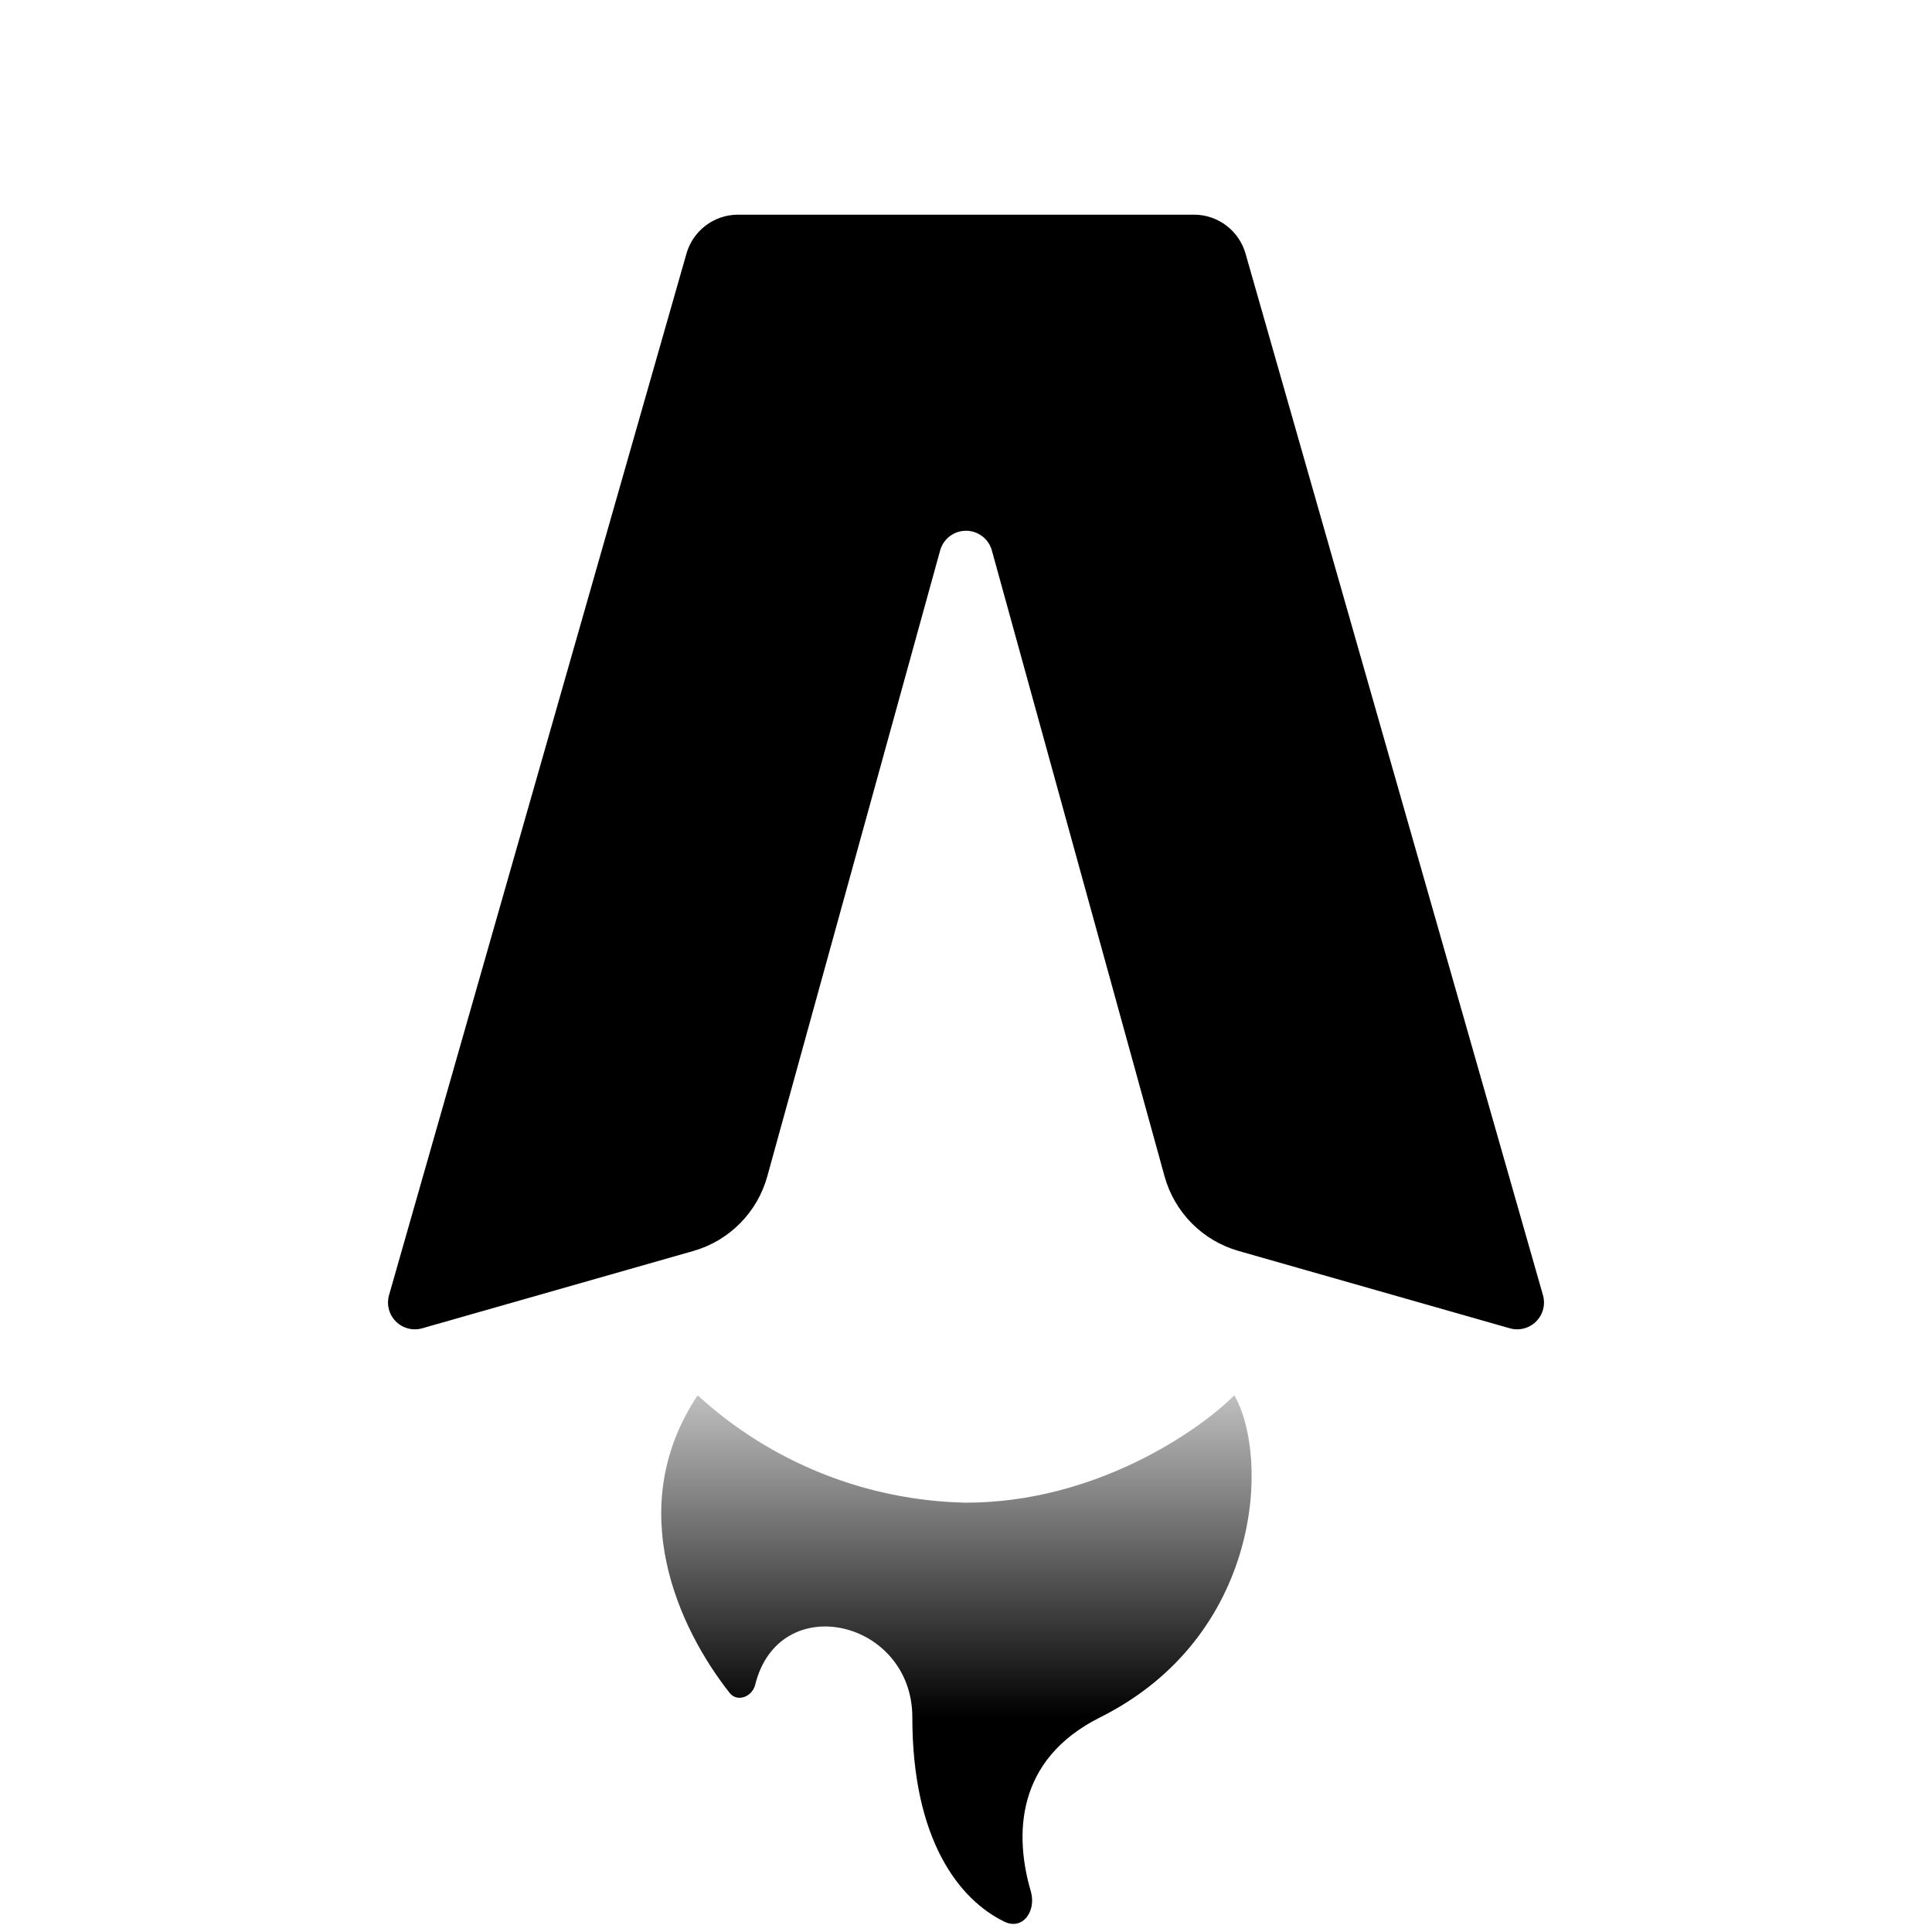
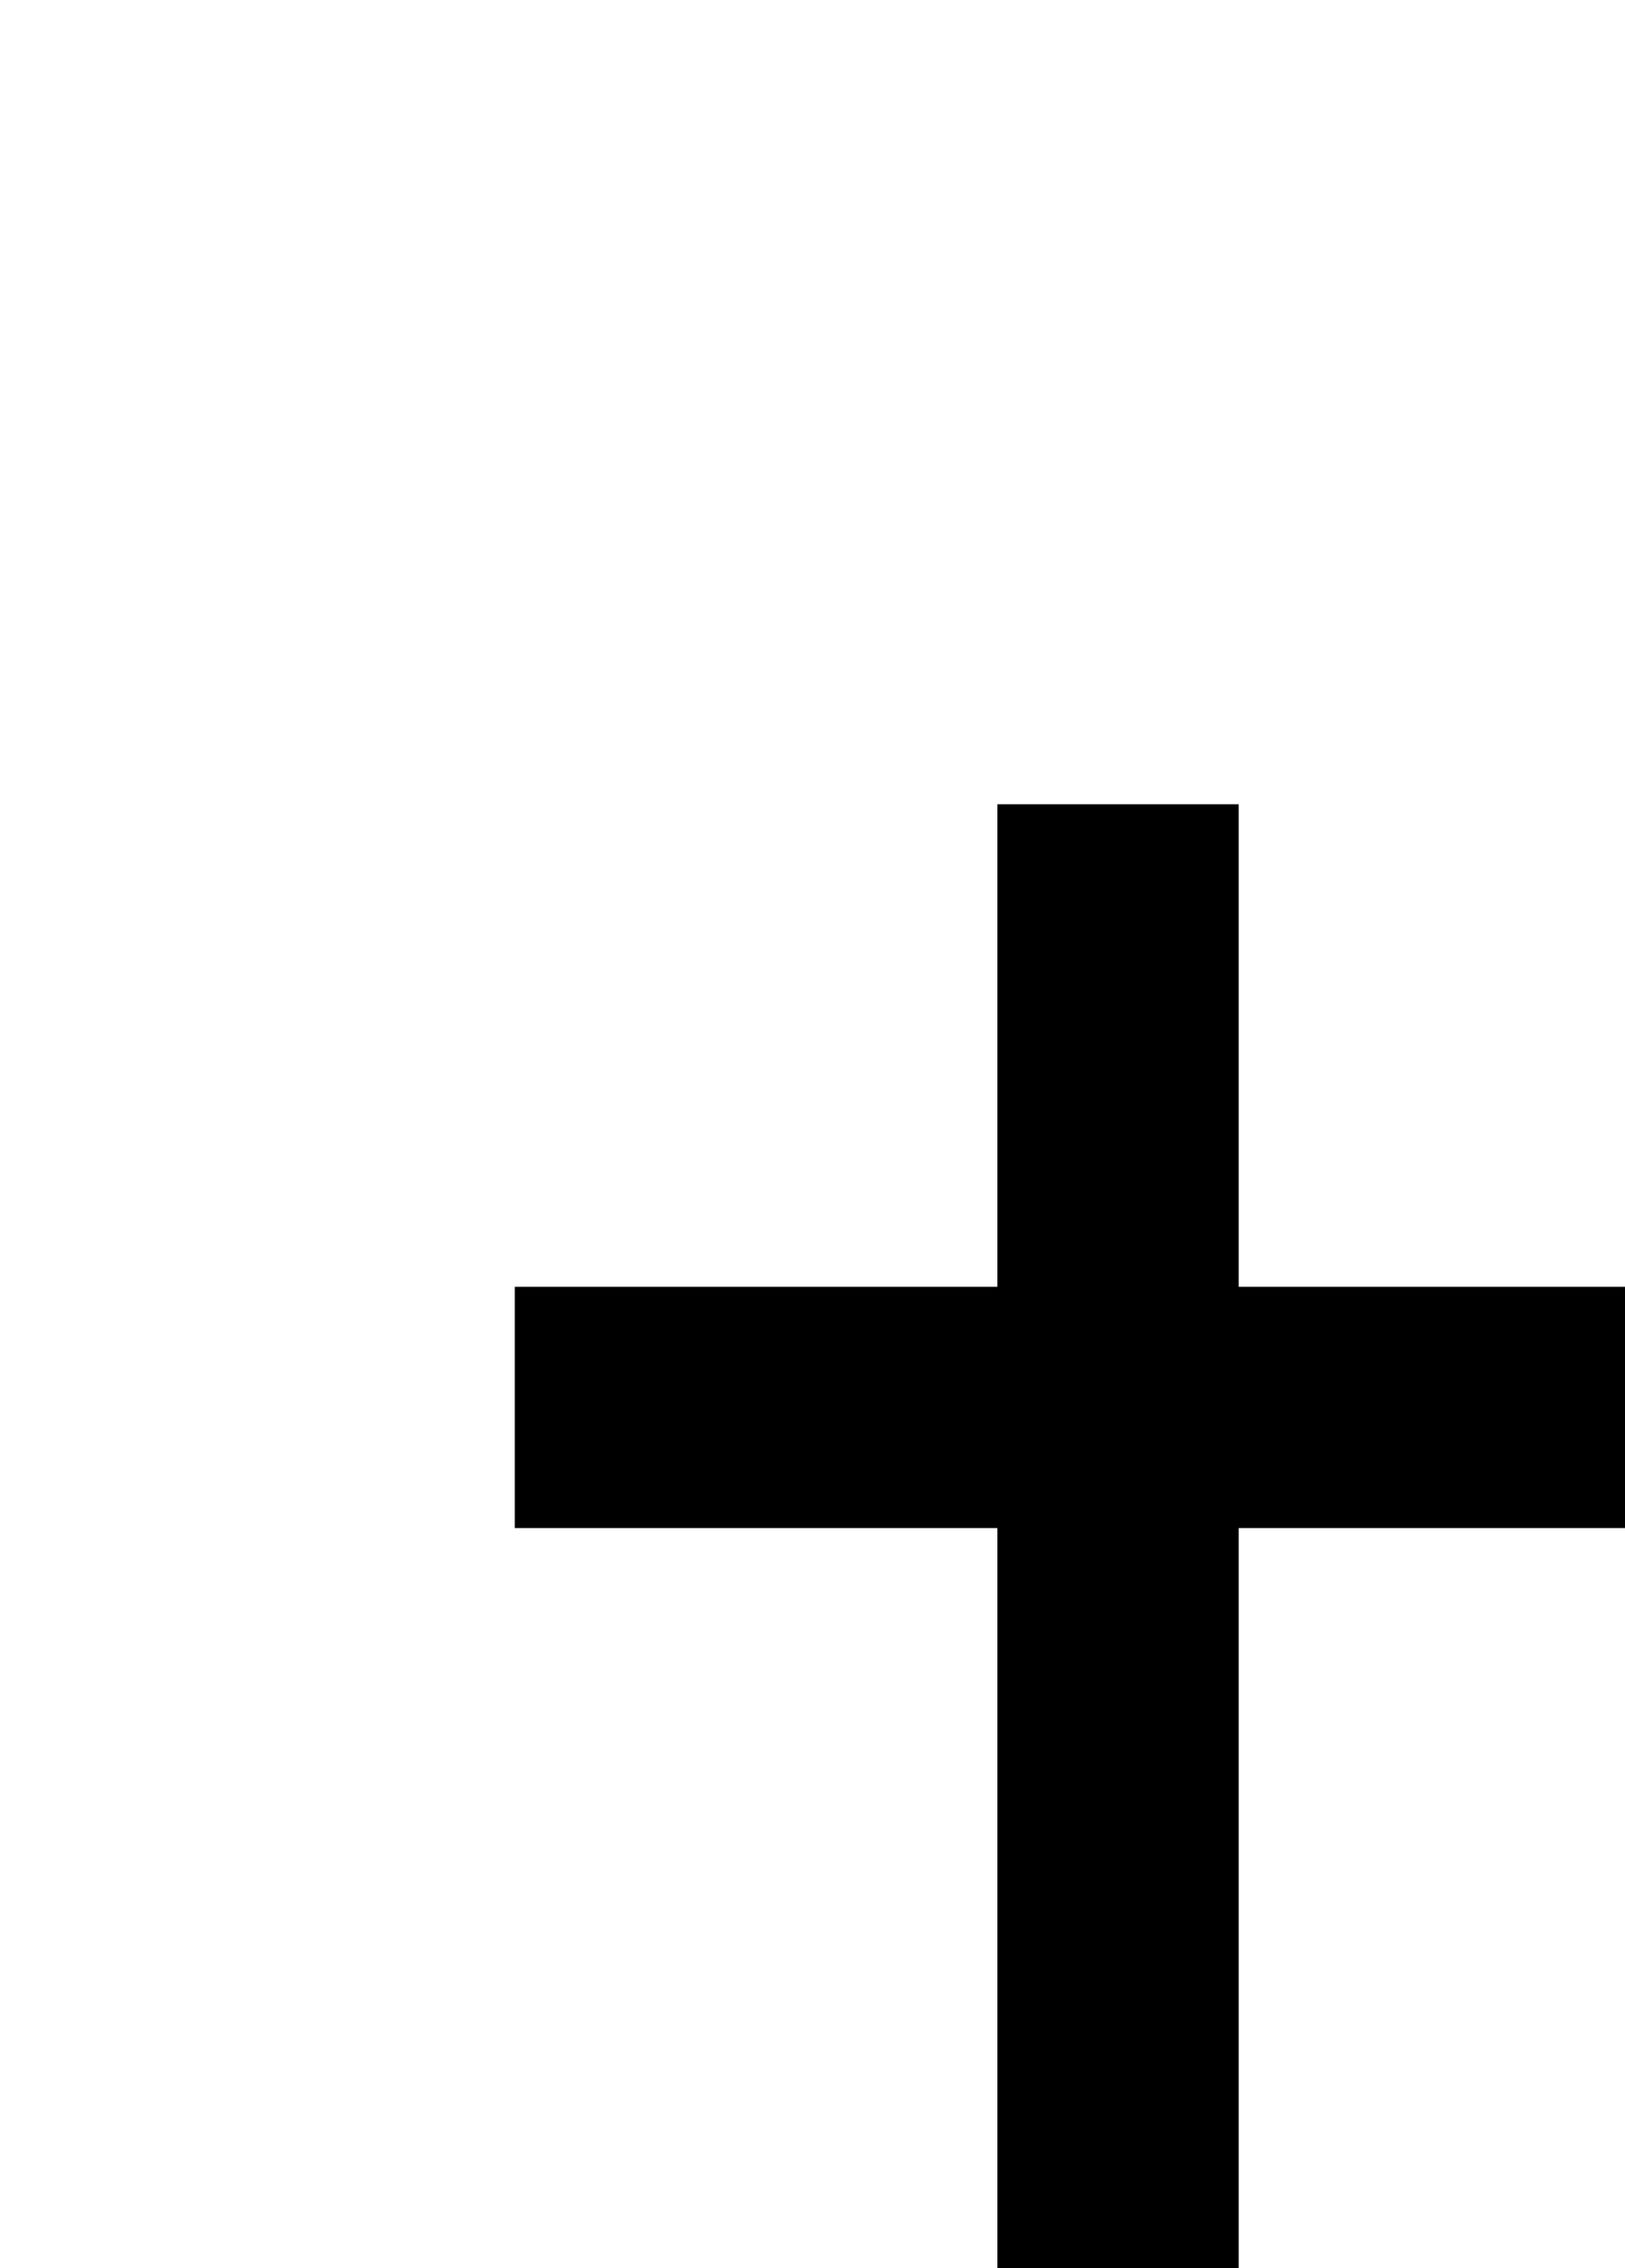
- <svg xmlns="http://www.w3.org/2000/svg" fill="none" viewBox="0 0 36 36">
-   <path fill="#000" d="M22.25 4h-8.5a1 1 0 0 0-.96.73l-5.54 19.4a.5.5 0 0 0 .62.62l5.05-1.44a2 2 0 0 0 1.38-1.4l3.22-11.66a.5.5 0 0 1 .96 0l3.22 11.67a2 2 0 0 0 1.38 1.39l5.05 1.44a.5.5 0 0 0 .62-.62l-5.54-19.4a1 1 0 0 0-.96-.73Z" />
-   <path fill="url(#gradient)" d="M18 28a7.63 7.63 0 0 1-5-2c-1.4 2.1-.35 4.35.6 5.55.14.17.41.07.47-.15.44-1.8 2.93-1.22 2.93.6 0 2.28.87 3.4 1.72 3.81.34.16.59-.2.49-.56-.31-1.05-.29-2.46 1.29-3.25 3-1.5 3.17-4.83 2.5-6-.67.67-2.6 2-5 2Z" />
-   <defs>
-     <linearGradient id="gradient" x1="16" x2="16" y1="32" y2="24" gradientUnits="userSpaceOnUse">
-       <stop stop-color="#000" />
-       <stop offset="1" stop-color="#000" stop-opacity="0" />
-     </linearGradient>
-   </defs>
-   <style>
-     @media (prefers-color-scheme:dark){:root{filter:invert(100%)}}
-   </style>
+ <svg xmlns="http://www.w3.org/2000/svg" width="404" height="564" viewBox="0 0 404 564" style="background-color:white;">
+   <path transform="translate(128,200)scale(1.5,1.5)" transform-origin="center" fill="black" d="M0,80H80V0H120V80H200V120H120V280H80V120H0V80Z" />
</svg>
